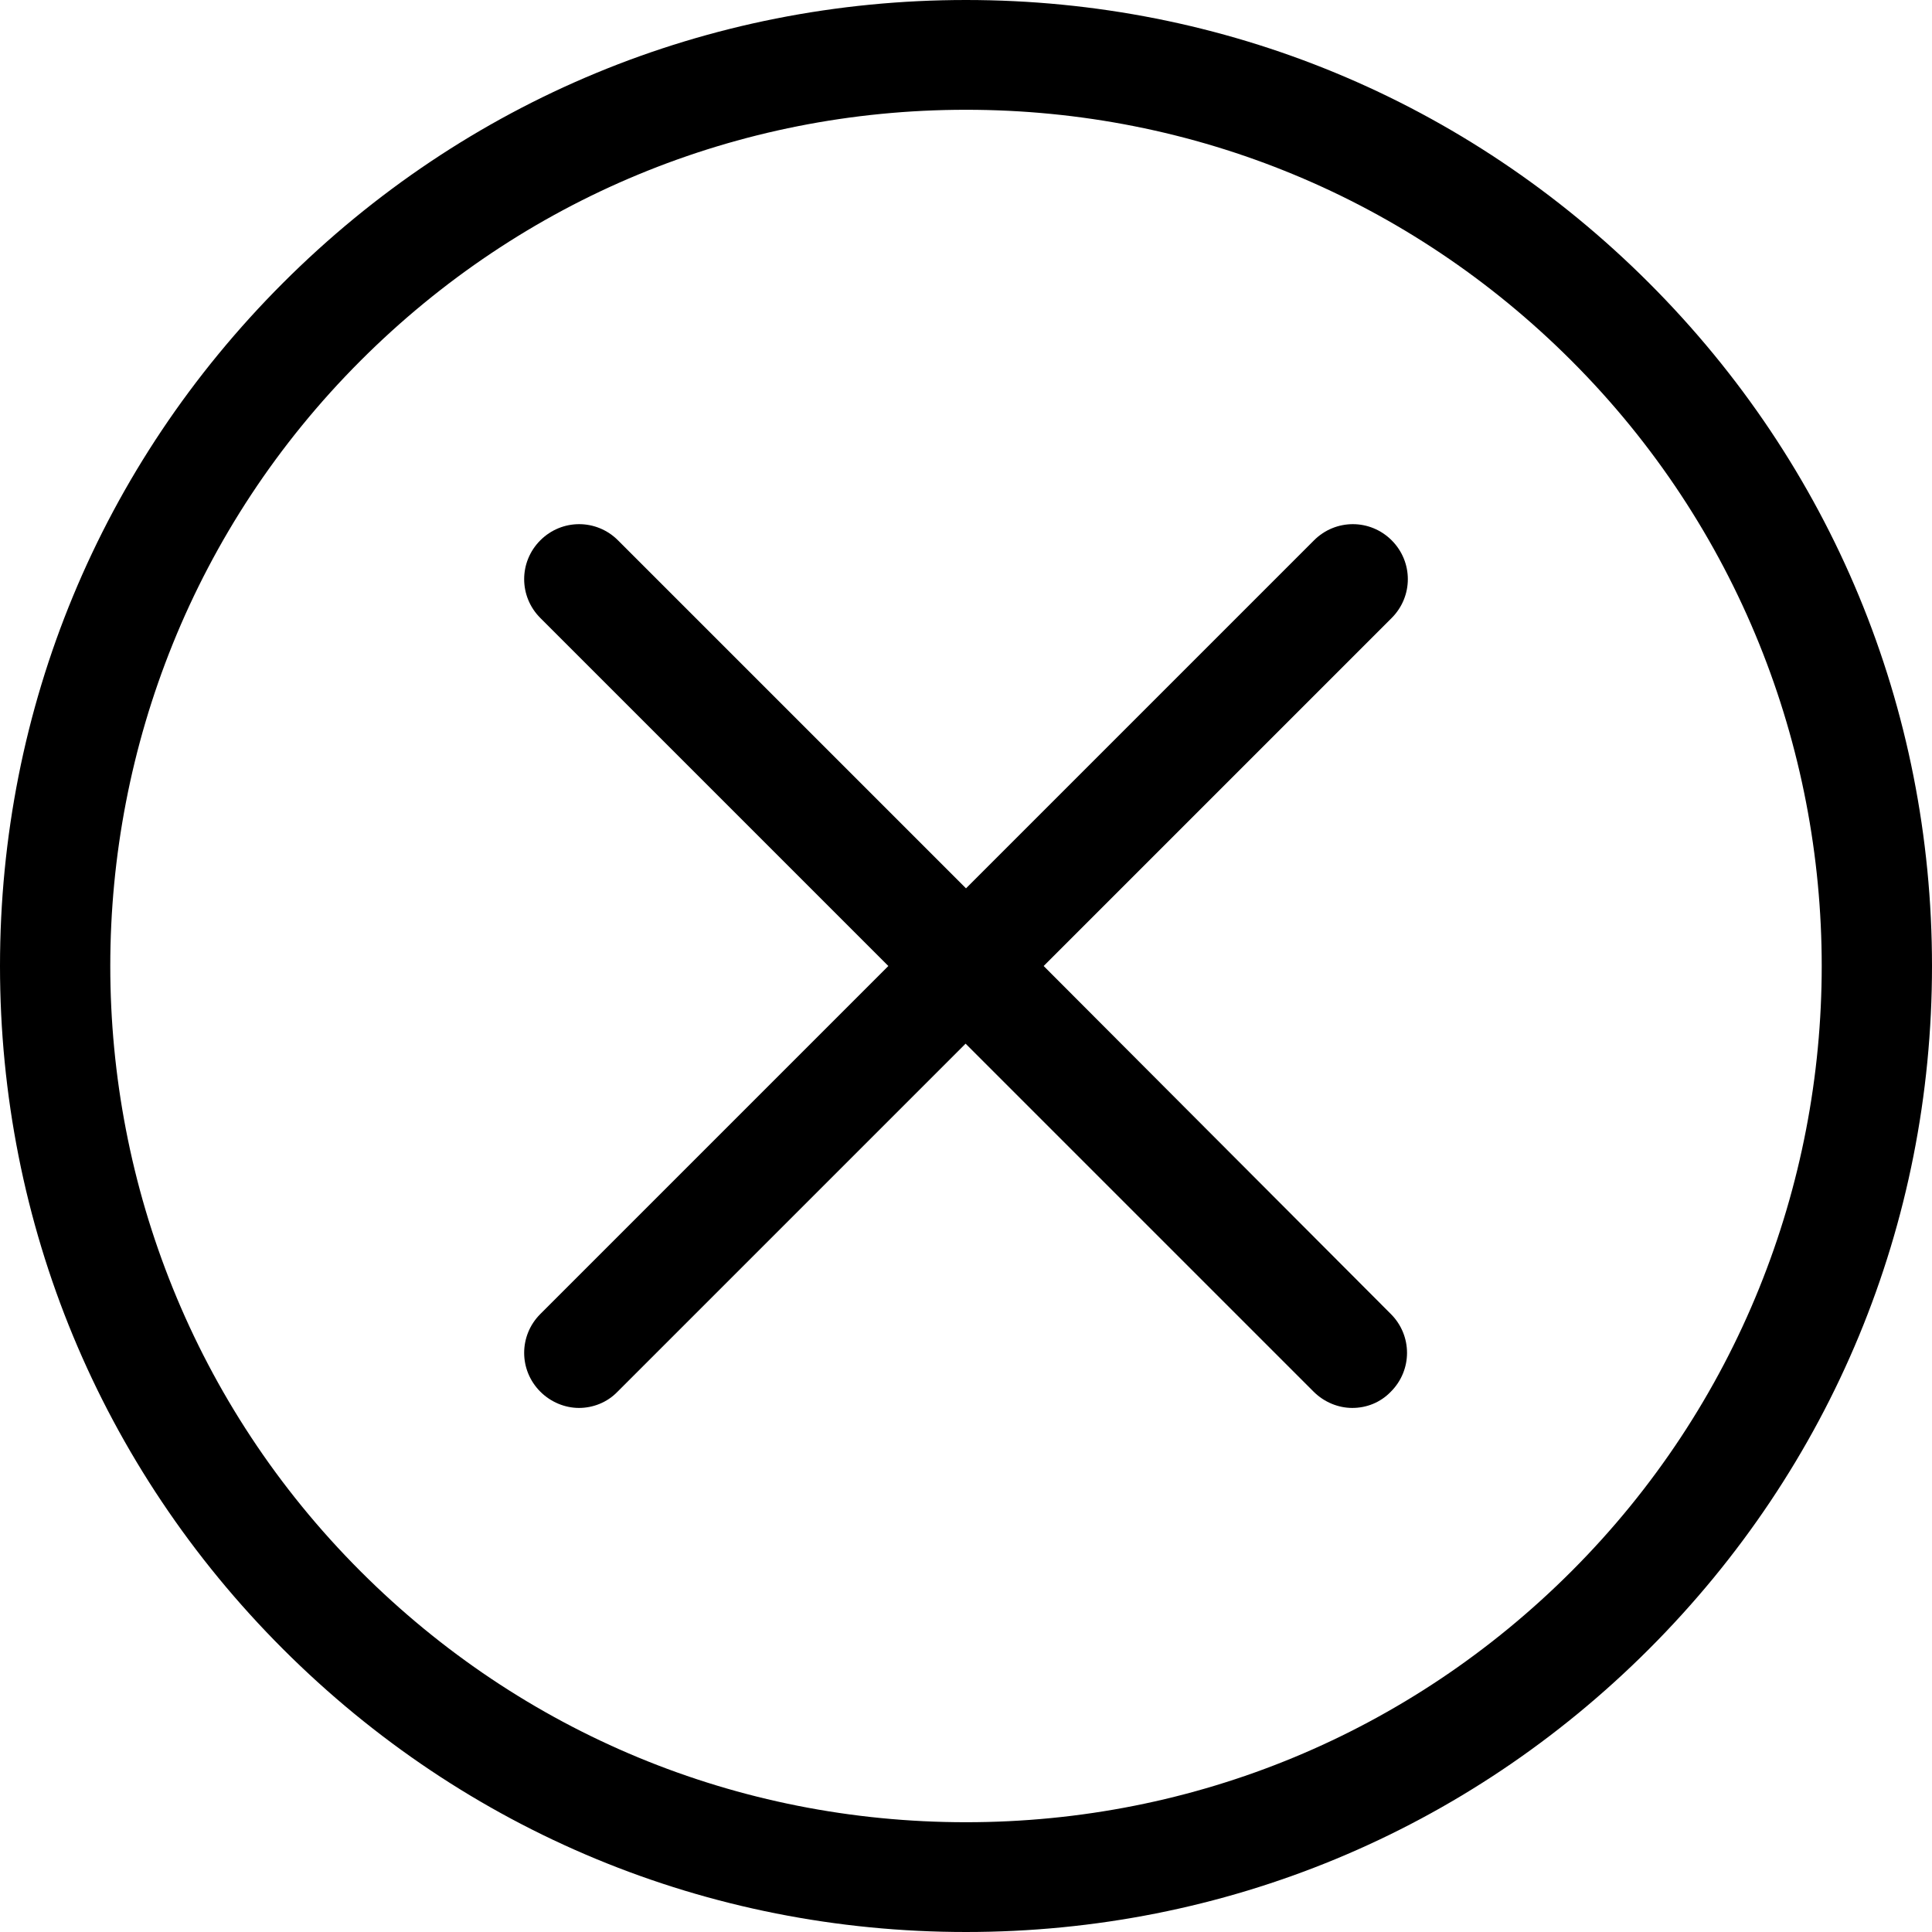
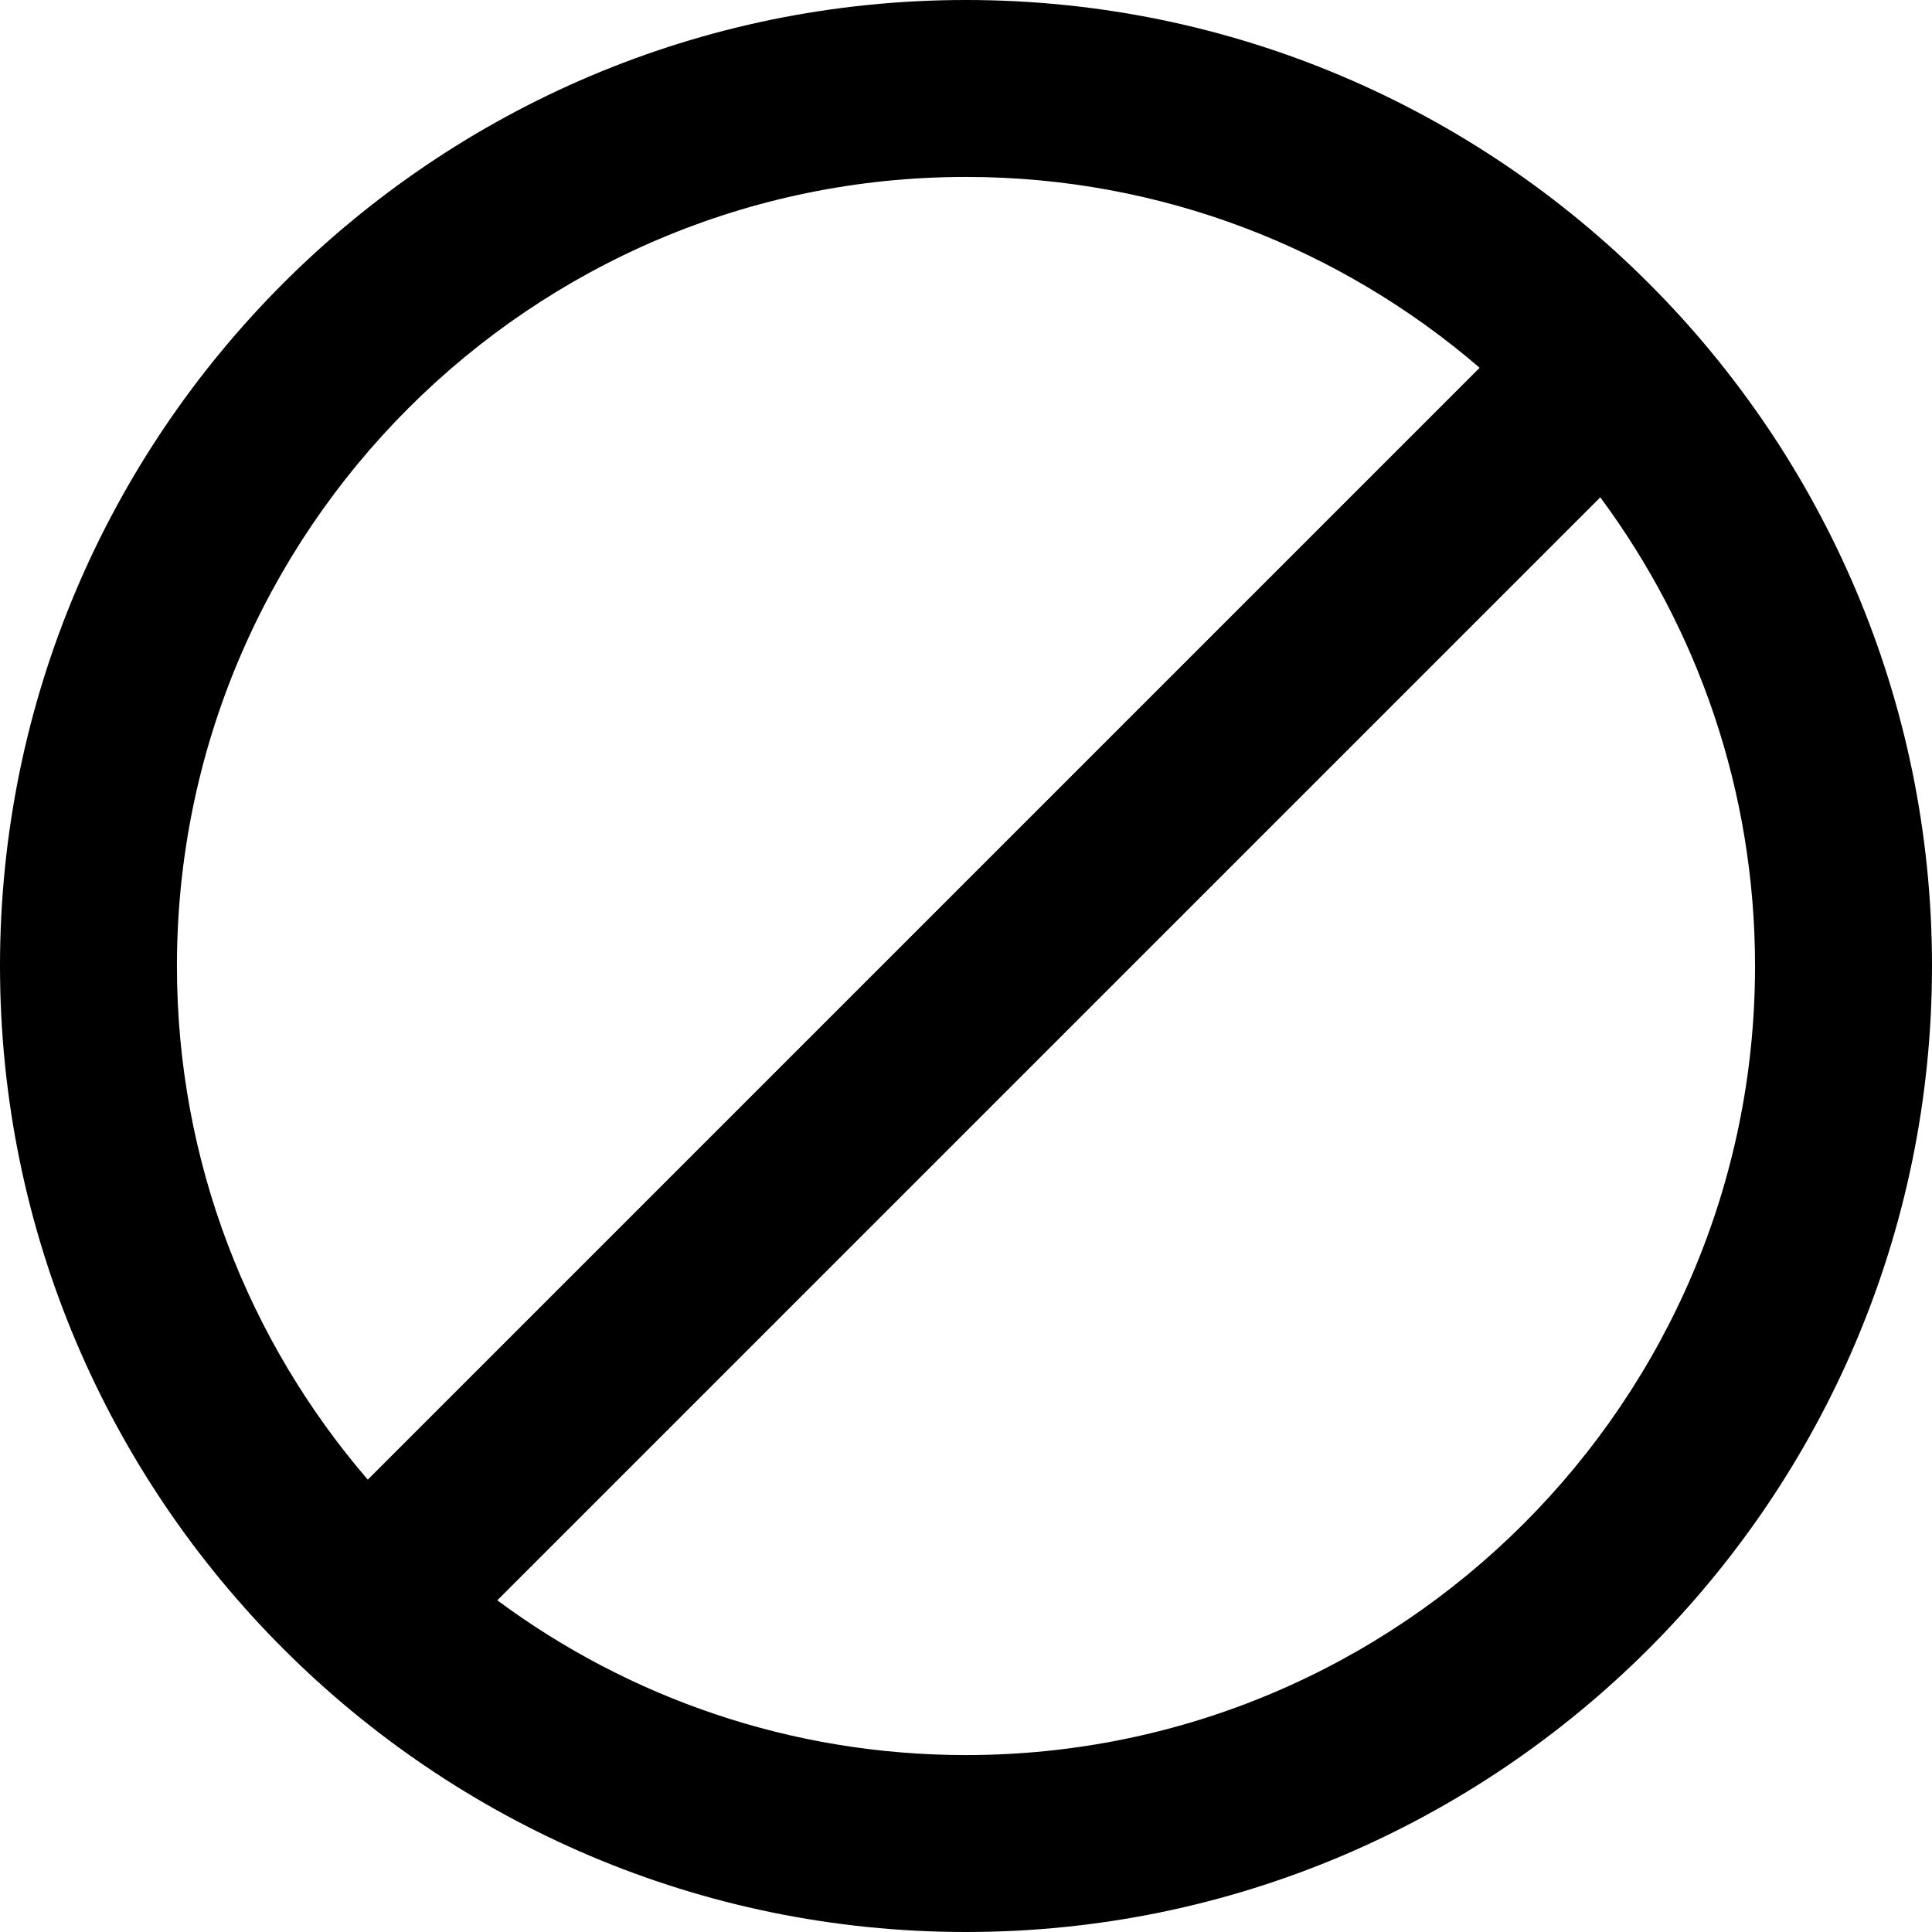
- <svg xmlns="http://www.w3.org/2000/svg" version="1.1" id="Capa_1" x="0px" y="0px" viewBox="0 0 475.2 475.2" style="enable-background:new 0 0 475.2 475.2;" xml:space="preserve">
+ <svg xmlns="http://www.w3.org/2000/svg" version="1.1" id="Capa_1" x="0px" y="0px" viewBox="0 0 65.518 65.518" style="enable-background:new 0 0 65.518 65.518;" xml:space="preserve">
  <g>
-     <g>
-       <path d="M405.6,69.6C360.7,24.7,301.1,0,237.6,0s-123.1,24.7-168,69.6S0,174.1,0,237.6s24.7,123.1,69.6,168s104.5,69.6,168,69.6    s123.1-24.7,168-69.6s69.6-104.5,69.6-168S450.5,114.5,405.6,69.6z M386.5,386.5c-39.8,39.8-92.7,61.7-148.9,61.7    s-109.1-21.9-148.9-61.7c-82.1-82.1-82.1-215.7,0-297.8C128.5,48.9,181.4,27,237.6,27s109.1,21.9,148.9,61.7    C468.6,170.8,468.6,304.4,386.5,386.5z" />
-       <path d="M342.3,132.9c-5.3-5.3-13.8-5.3-19.1,0l-85.6,85.6L152,132.9c-5.3-5.3-13.8-5.3-19.1,0c-5.3,5.3-5.3,13.8,0,19.1    l85.6,85.6l-85.6,85.6c-5.3,5.3-5.3,13.8,0,19.1c2.6,2.6,6.1,4,9.5,4s6.9-1.3,9.5-4l85.6-85.6l85.6,85.6c2.6,2.6,6.1,4,9.5,4    c3.5,0,6.9-1.3,9.5-4c5.3-5.3,5.3-13.8,0-19.1l-85.4-85.6l85.6-85.6C347.6,146.7,347.6,138.2,342.3,132.9z" />
-     </g>
+     <path d="M32.759,0C14.696,0,0,14.695,0,32.759s14.695,32.759,32.759,32.759s32.759-14.695,32.759-32.759S50.822,0,32.759,0z    M6,32.759C6,18.004,18.004,6,32.759,6c6.648,0,12.734,2.443,17.419,6.472L12.472,50.178C8.443,45.493,6,39.407,6,32.759z    M32.759,59.518c-5.948,0-11.447-1.953-15.895-5.248l37.405-37.405c3.295,4.448,5.248,9.947,5.248,15.895   C59.518,47.514,47.514,59.518,32.759,59.518z" />
  </g>
  <g>
</g>
  <g>
</g>
  <g>
</g>
  <g>
</g>
  <g>
</g>
  <g>
</g>
  <g>
</g>
  <g>
</g>
  <g>
</g>
  <g>
</g>
  <g>
</g>
  <g>
</g>
  <g>
</g>
  <g>
</g>
  <g>
</g>
</svg>
